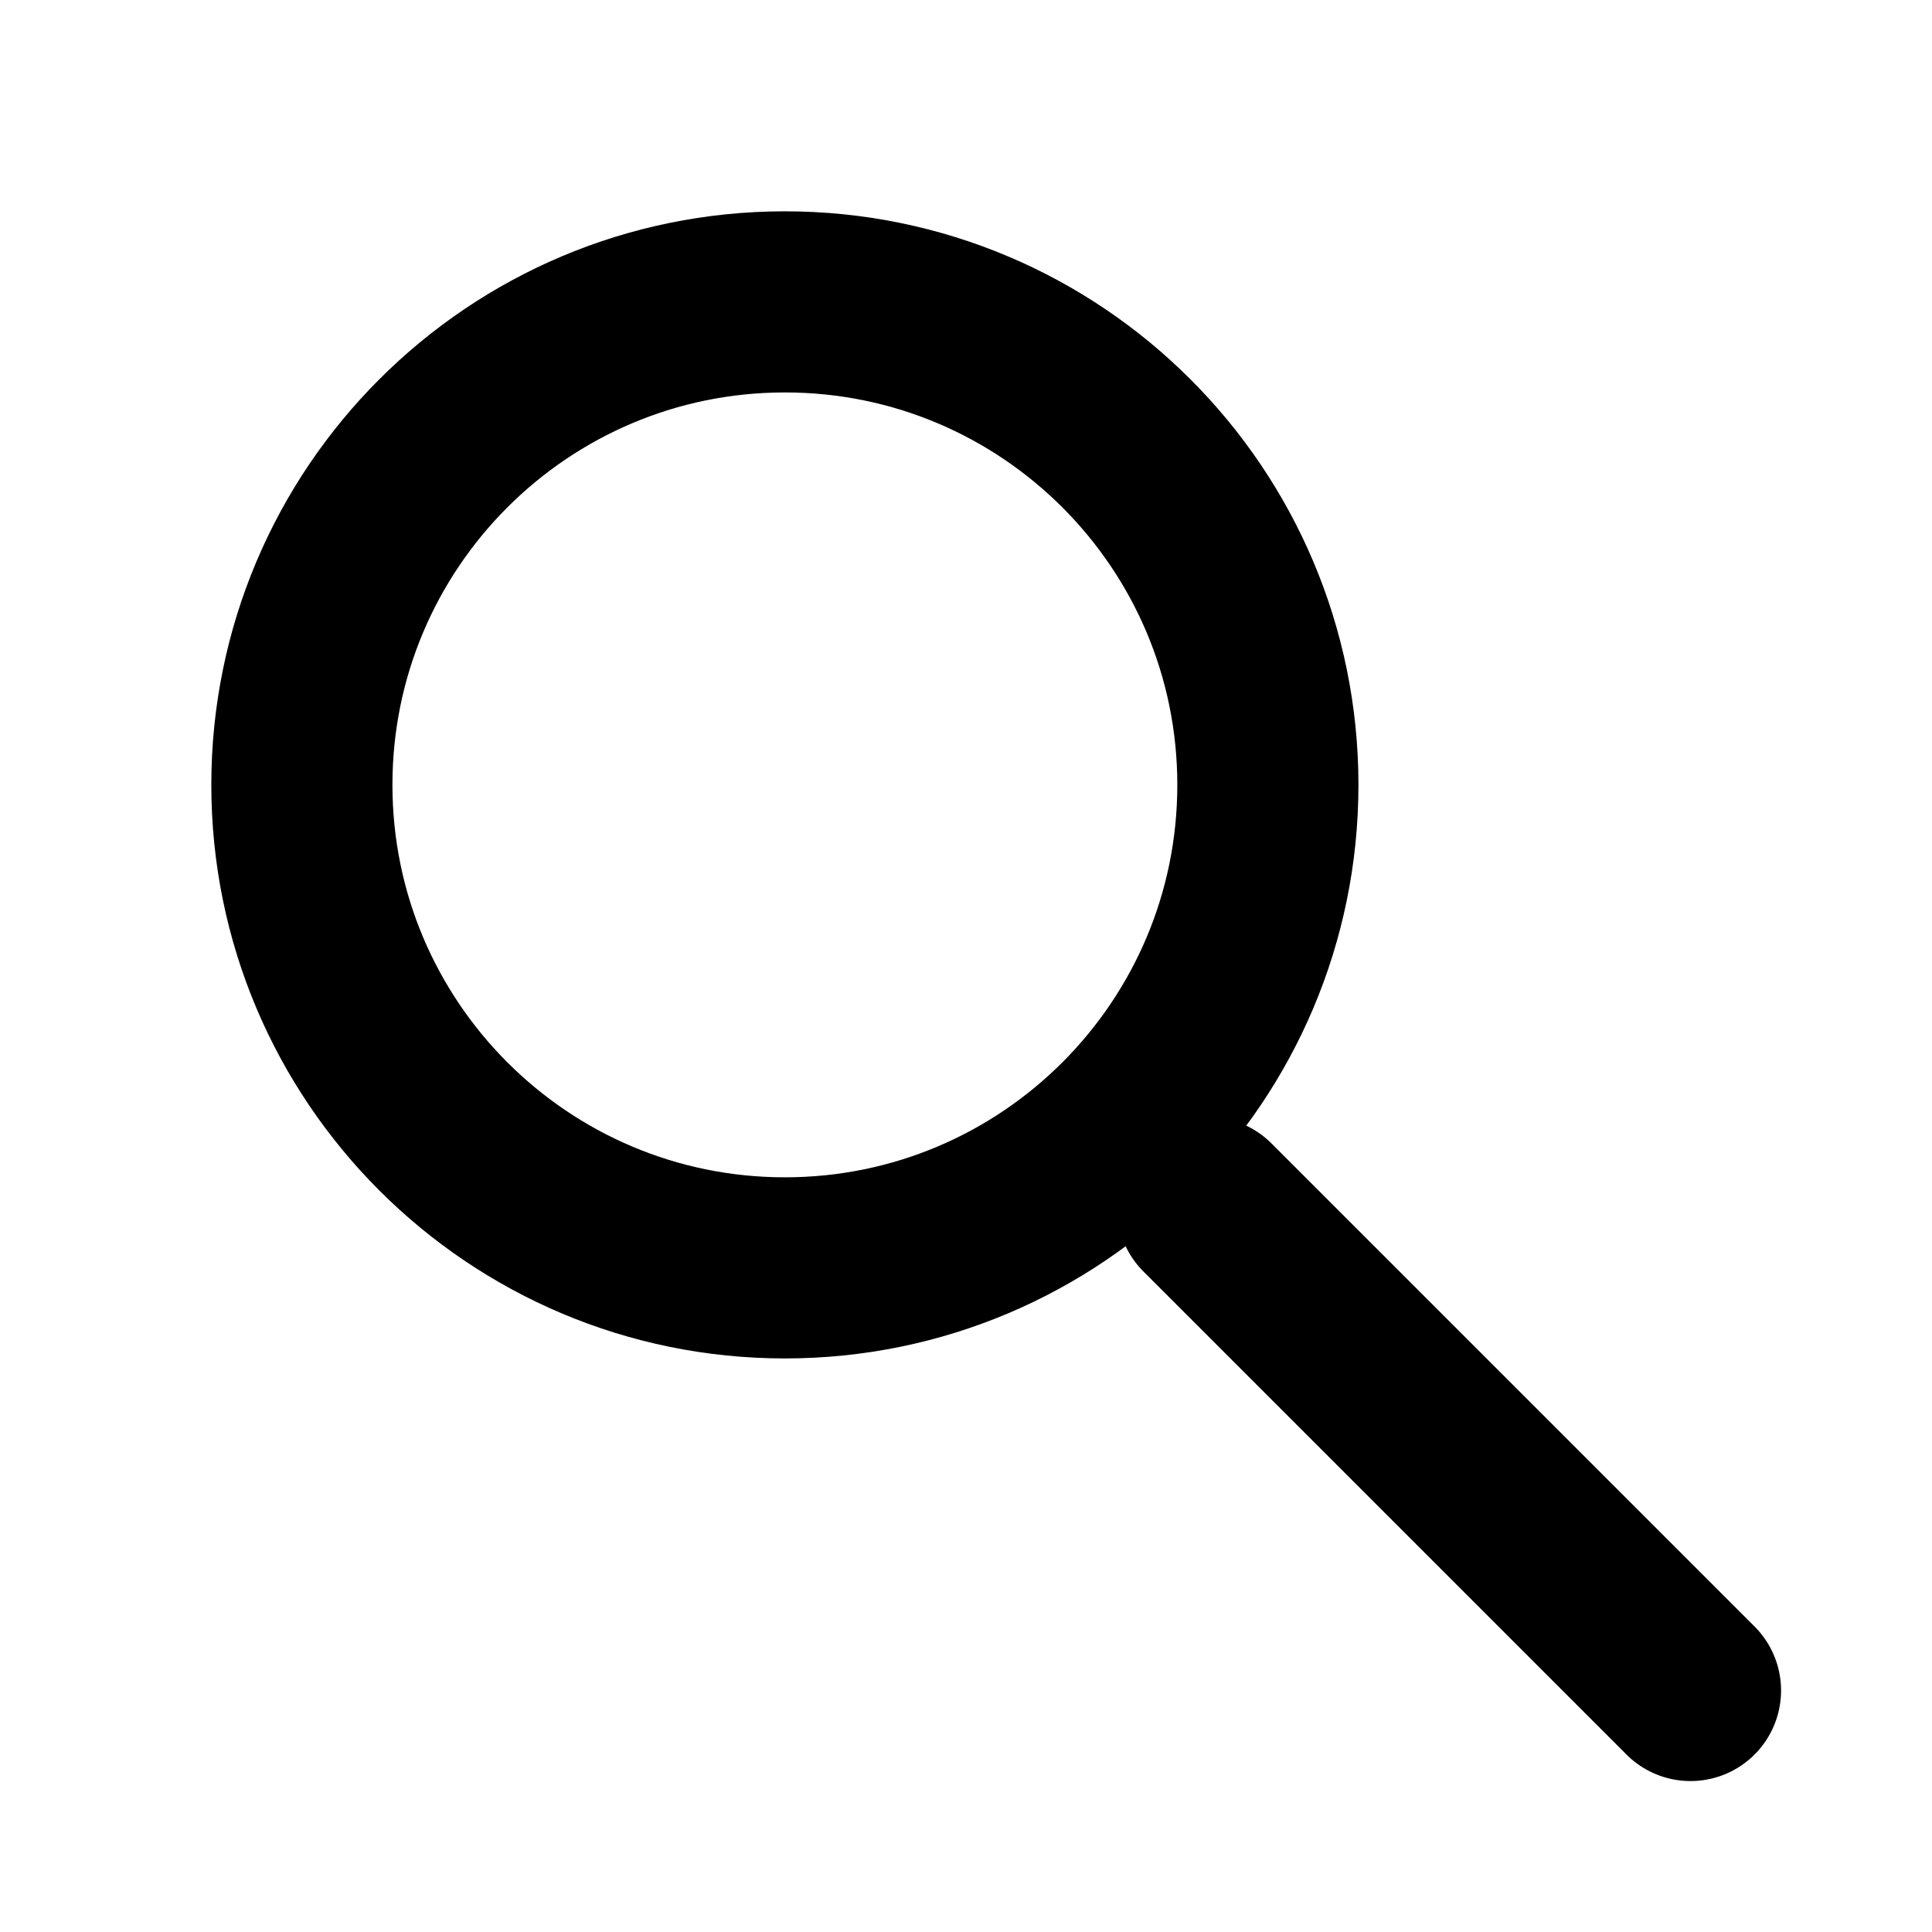
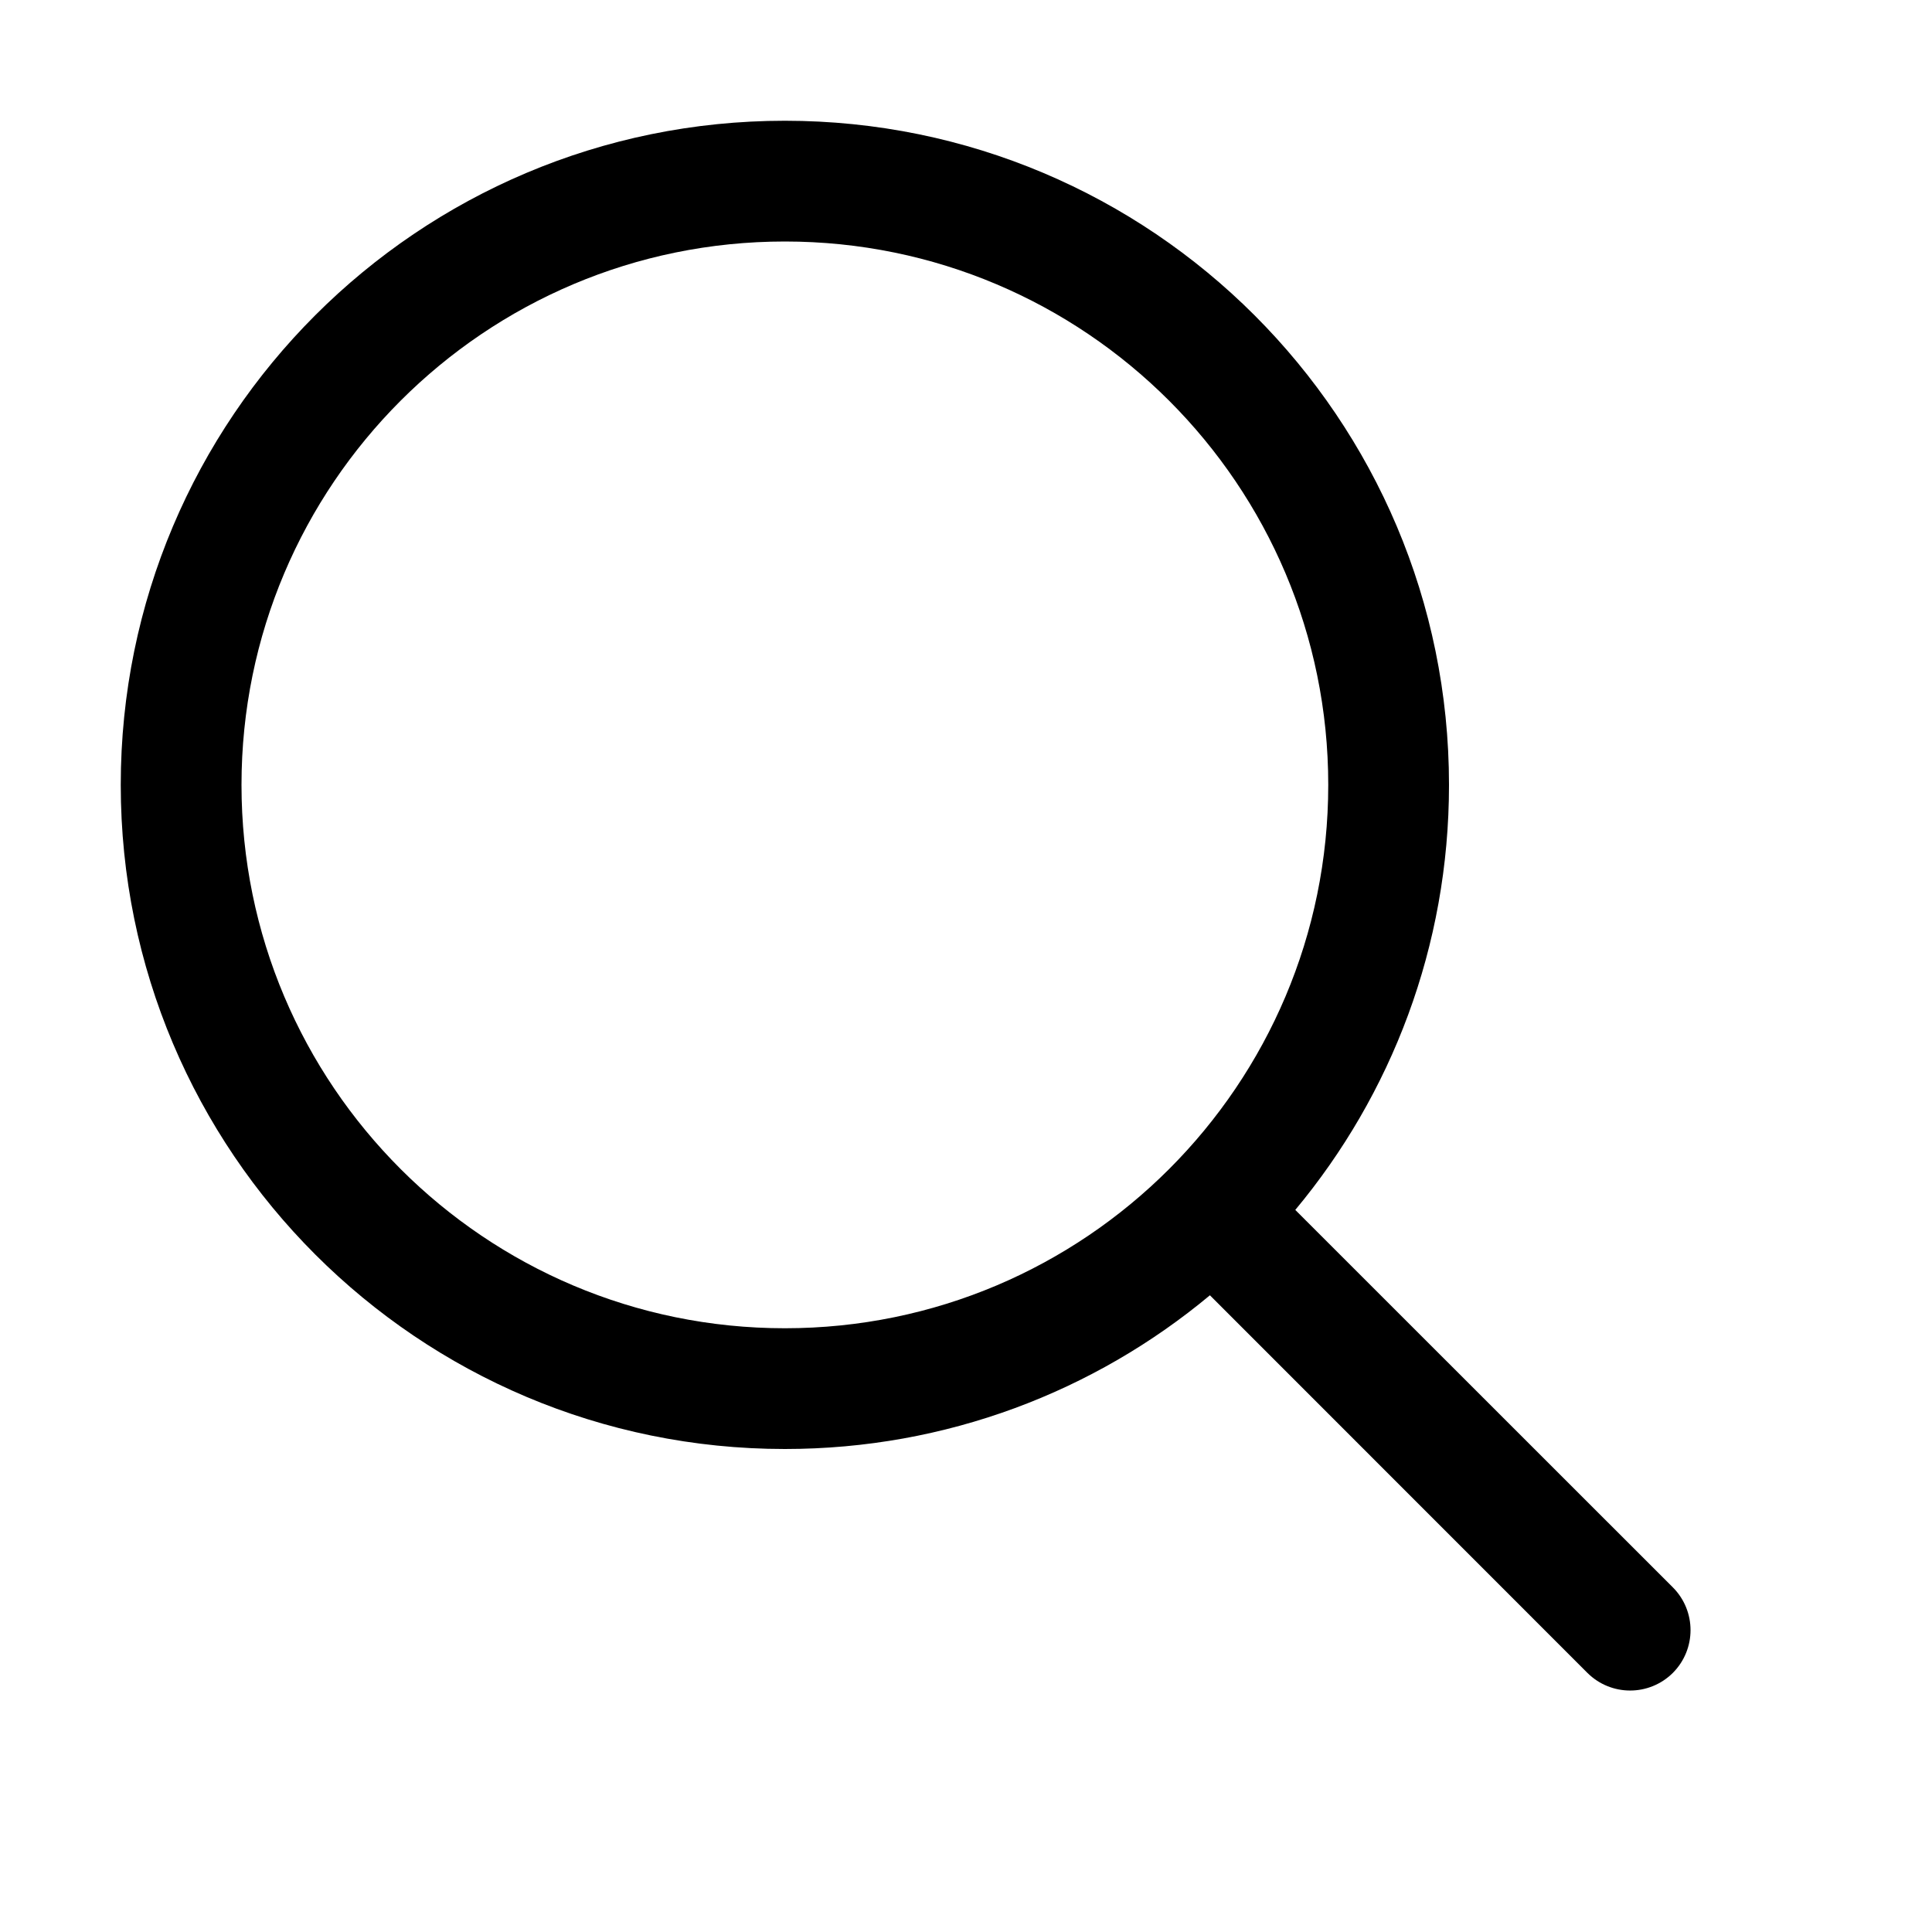
- <svg xmlns="http://www.w3.org/2000/svg" viewBox="0 0 16 16" fill="none">
-   <circle cx="6.5" cy="6.5" r="4" stroke="currentColor" stroke-width="1.5" />
-   <path d="M10 10l4 4" stroke="currentColor" stroke-width="1.5" stroke-linecap="round" />
+ <svg xmlns="http://www.w3.org/2000/svg" width="16" height="16" viewBox="0 0 16 16" fill="currentColor">
+   <path d="M10.02 10.727C9.066 11.522 7.839 12 6.5 12C3.462 12 1 9.538 1 6.5C1 3.462 3.462 1 6.5 1C9.538 1 12 3.462 12 6.5C12 7.839 11.522 9.066 10.727 10.02L13.854 13.146C14.049 13.342 14.049 13.658 13.854 13.854C13.658 14.049 13.342 14.049 13.146 13.854L10.02 10.727ZM11 6.5C11 4.015 8.985 2 6.5 2C4.015 2 2 4.015 2 6.5C2 8.985 4.015 11 6.5 11C8.985 11 11 8.985 11 6.5Z" />
</svg>
